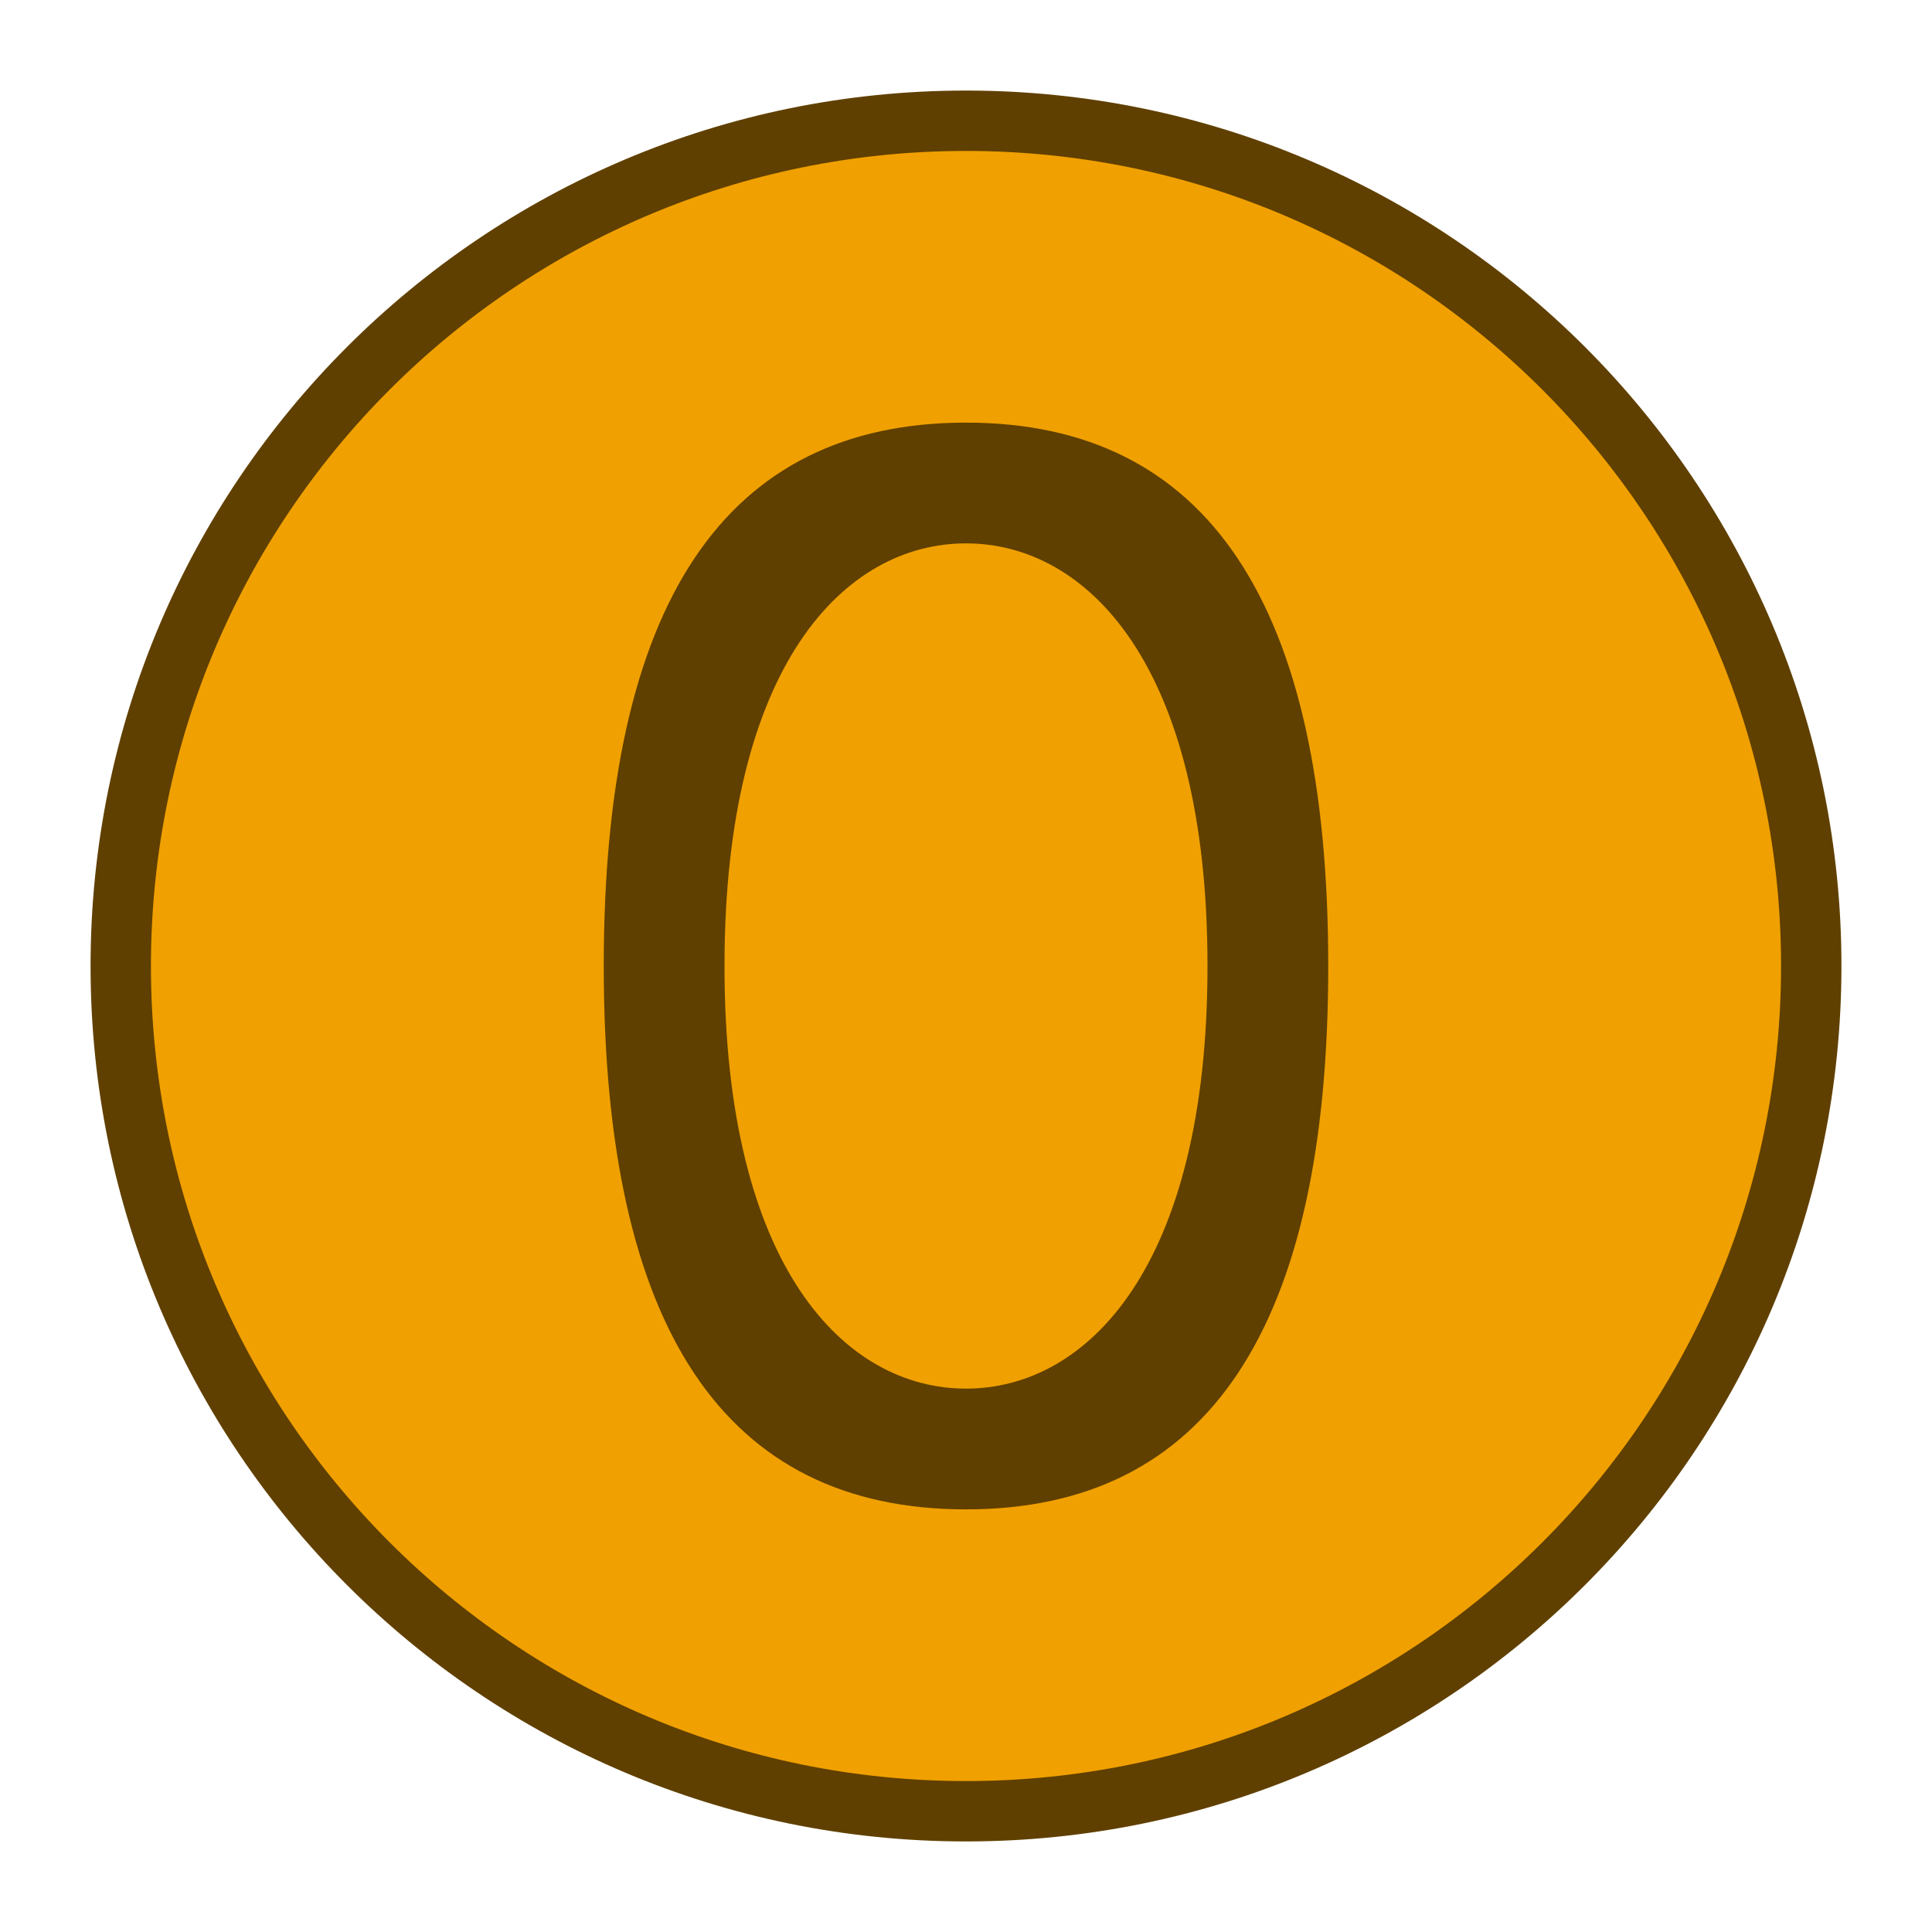
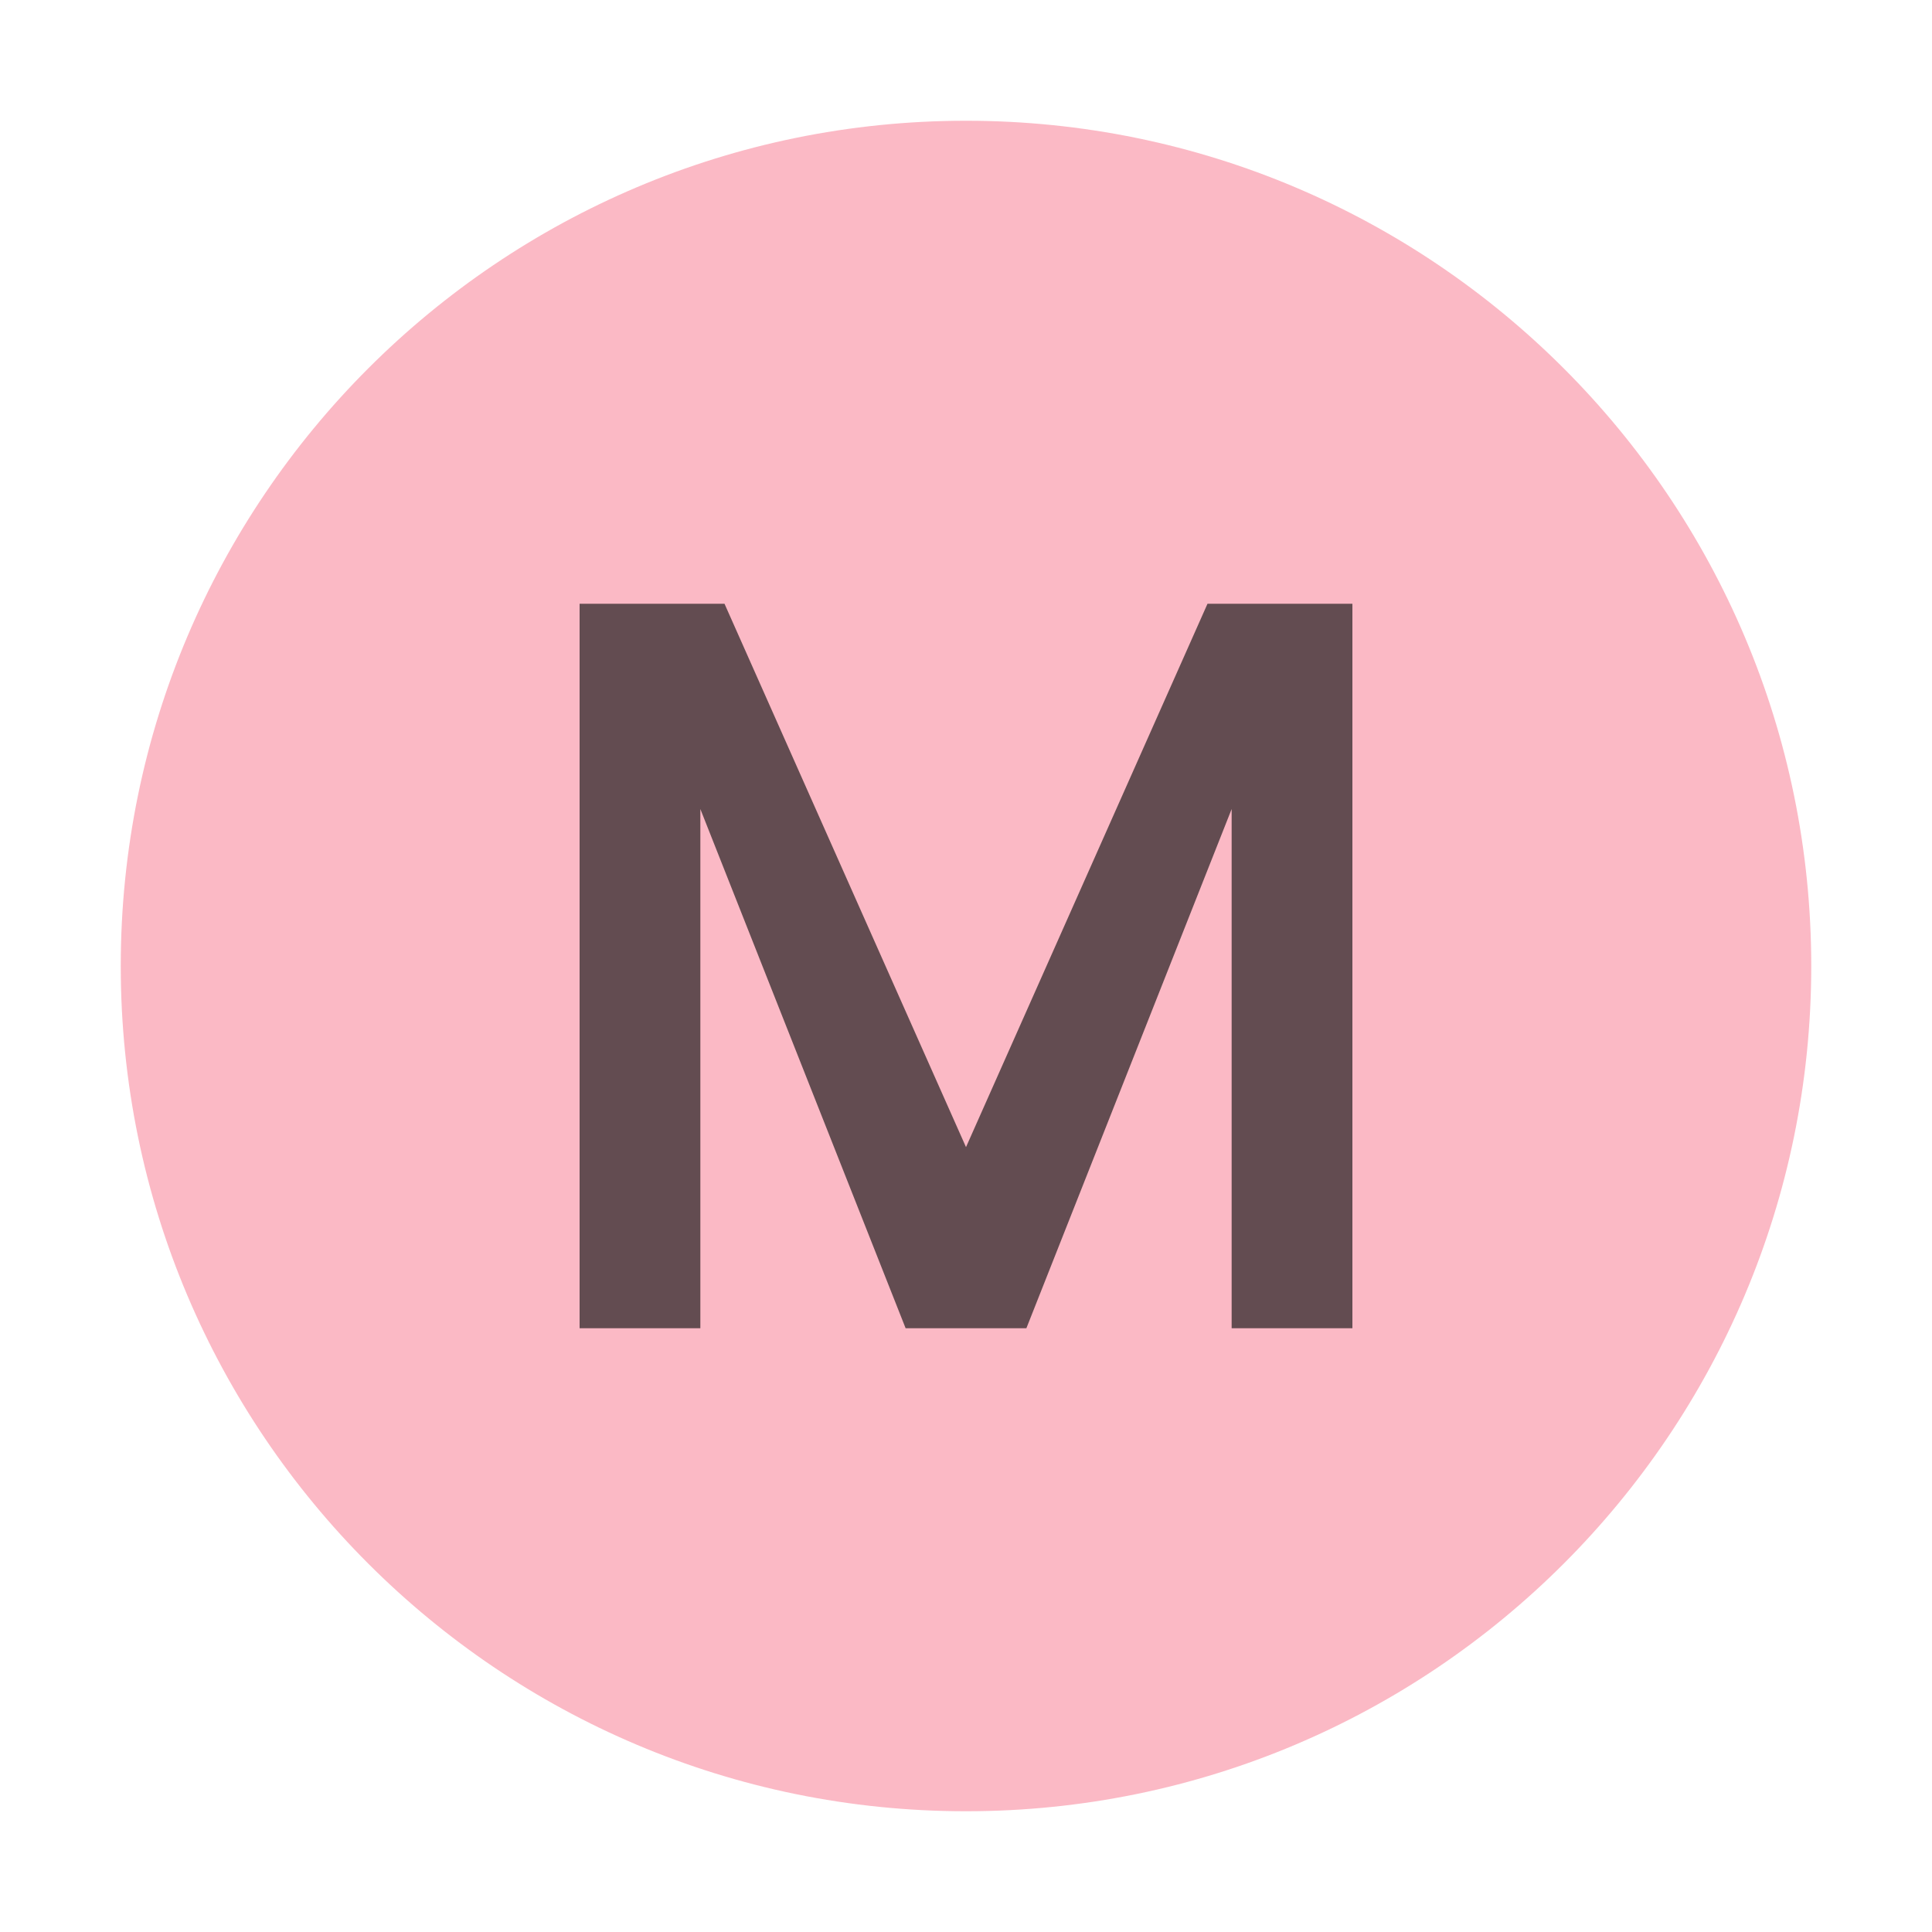
<svg xmlns="http://www.w3.org/2000/svg" height="16" width="16" viewBox="0 0 16 16">
-   <circle style="fill:#f0a000;stroke:#604000;stroke-width:0.5px" cx="8" cy="8" r="7" />
-   <path style="fill:#604000;stroke:none" d="m5,8 c 0,-3 1,-4.5 3,-4.5 c 2,0 3,1.5 3,4.5 c 0,3 -1,4.5 -3,4.5 c -2,0 -3,-1.5 -3,-4.5 m1,0 c 0,2.5 1,3.5 2,3.5 c 1,0 2,-1 2,-3.5 c 0,-2.5 -1,-3.5 -2,-3.5 c -1,0 -2,1 -2,3.5" />
+   <circle fill="#f98b9e" fill-opacity="0.6" cx="8" cy="8" r="7" />
+   <path fill="#231f20" fill-opacity="0.7" d="m 4.8,11 v -6 h 1.2 l 2,4.5 2,-4.5 h 1.2 v 6 h -1 v -4.3 l -1.7,4.3 h -1 l -1.7,-4.3 v 4.3 h -1 z" />
</svg>
